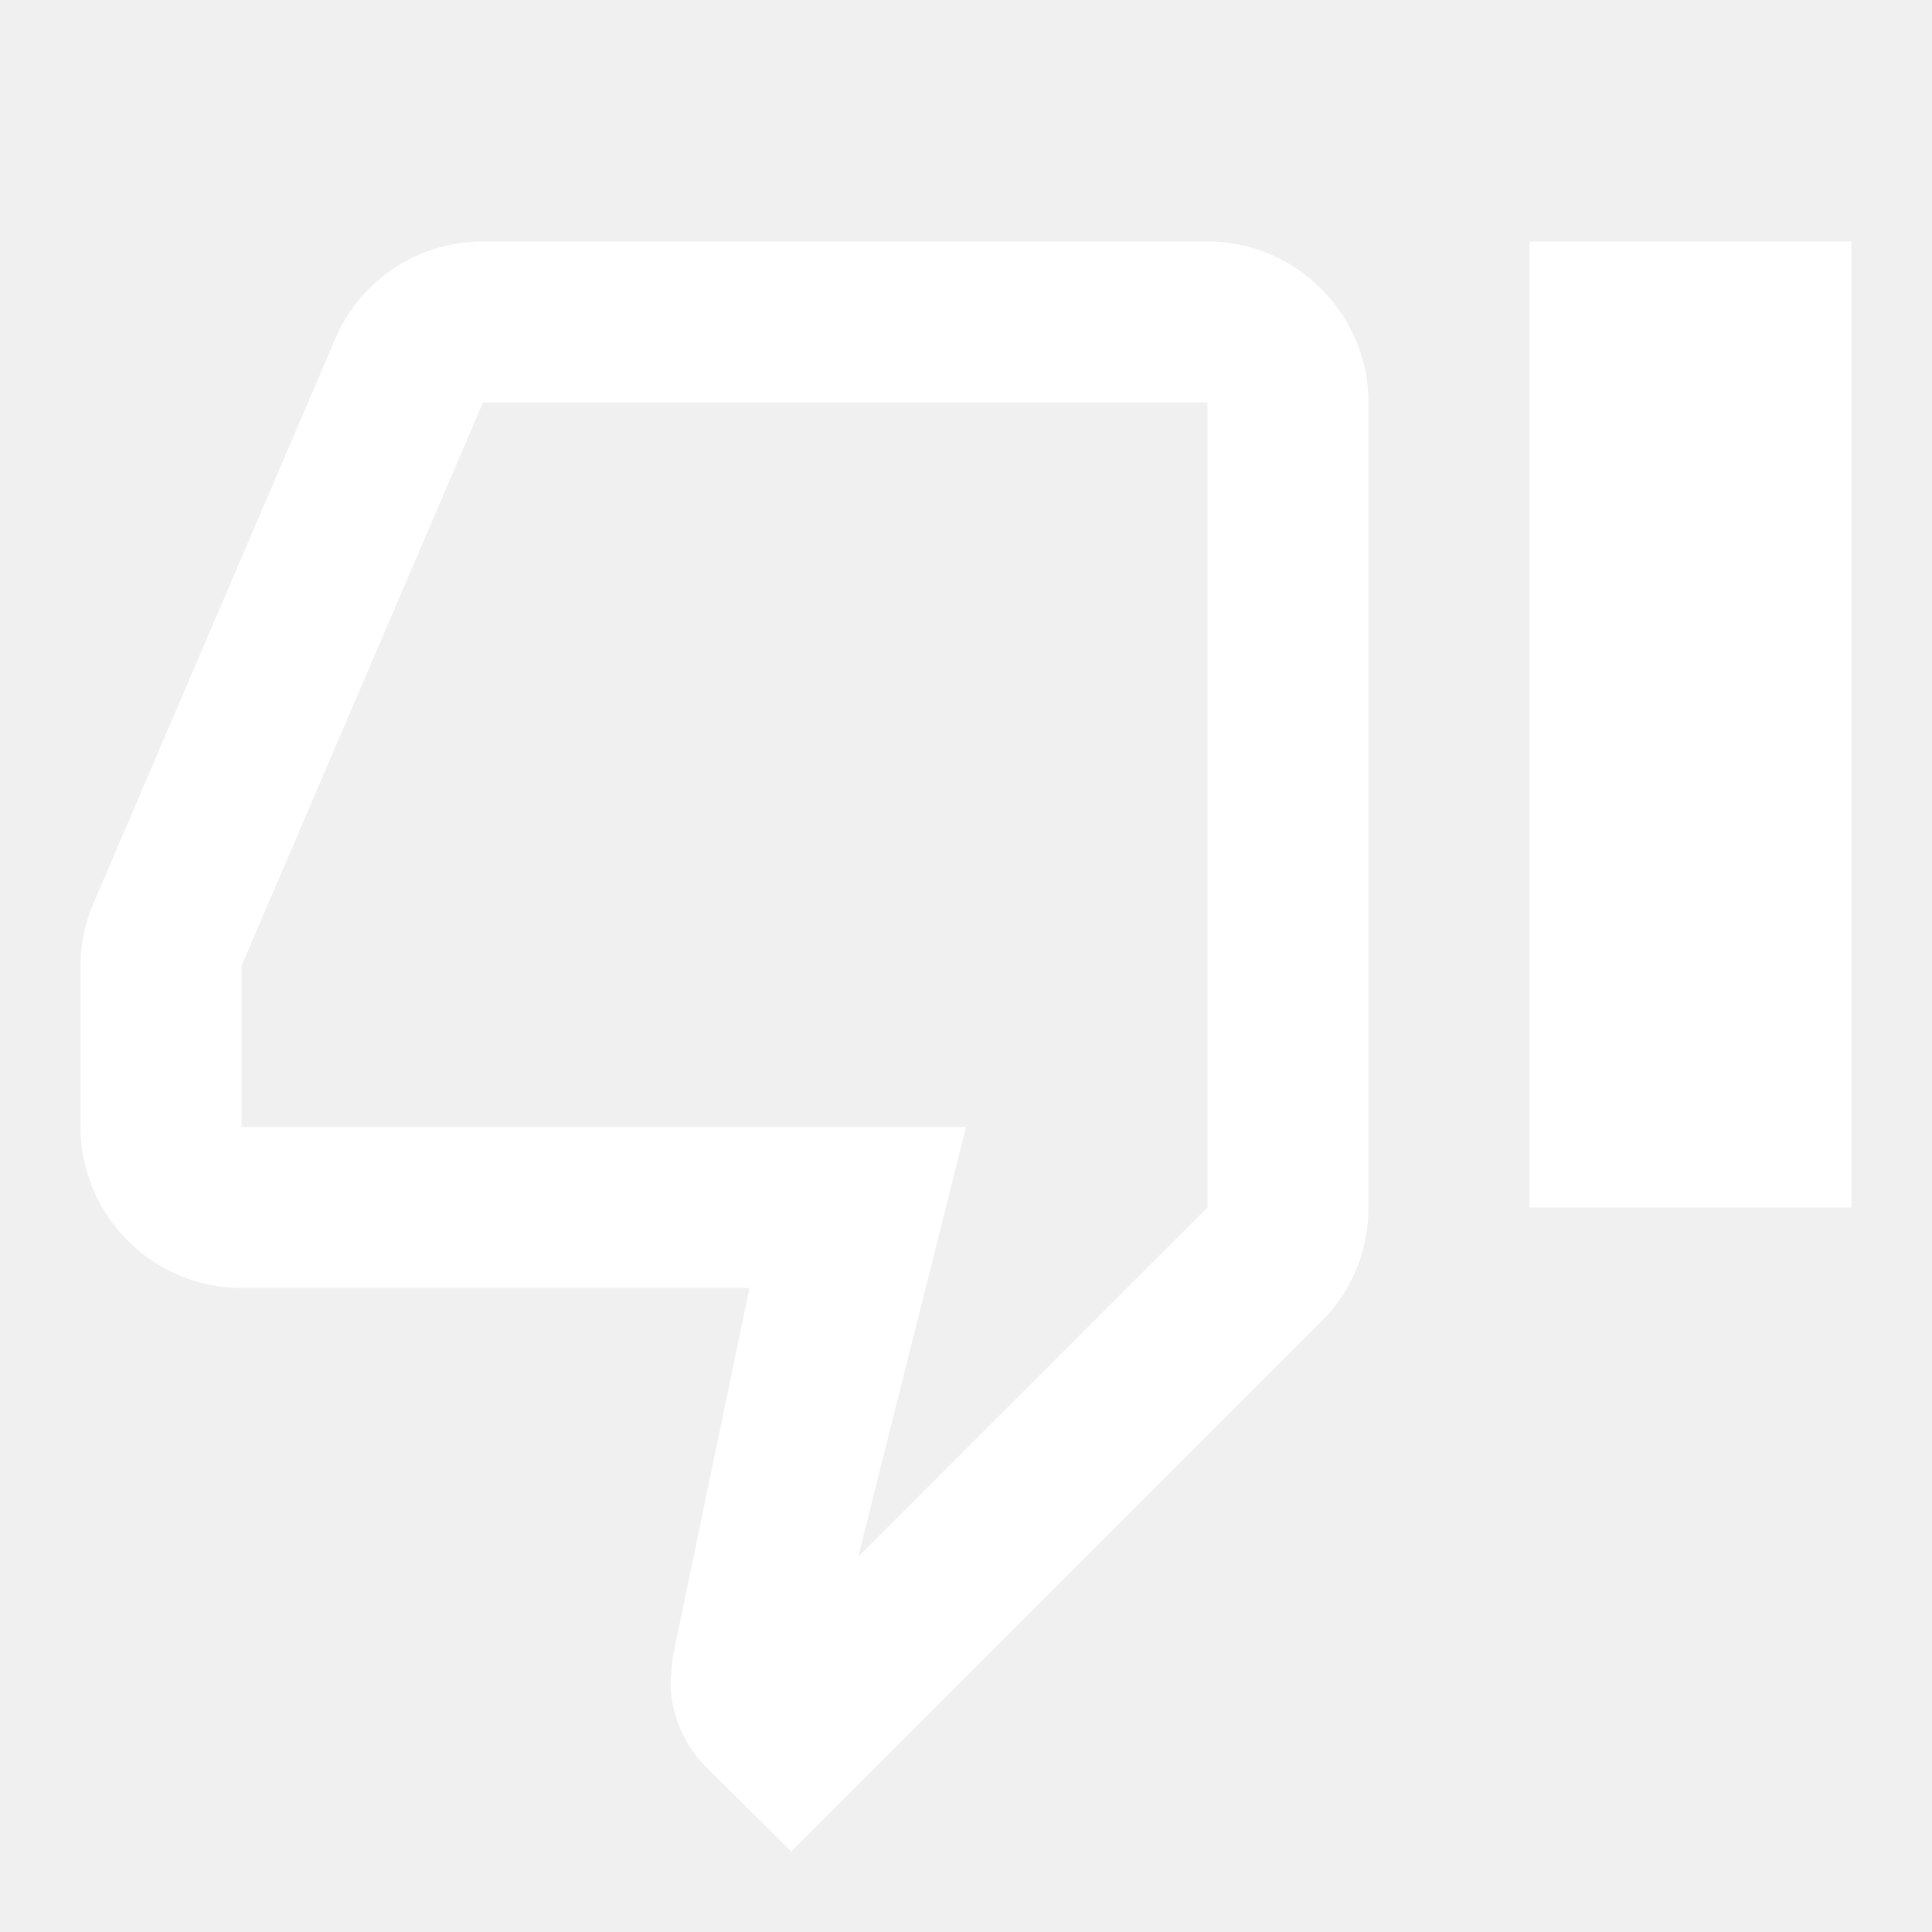
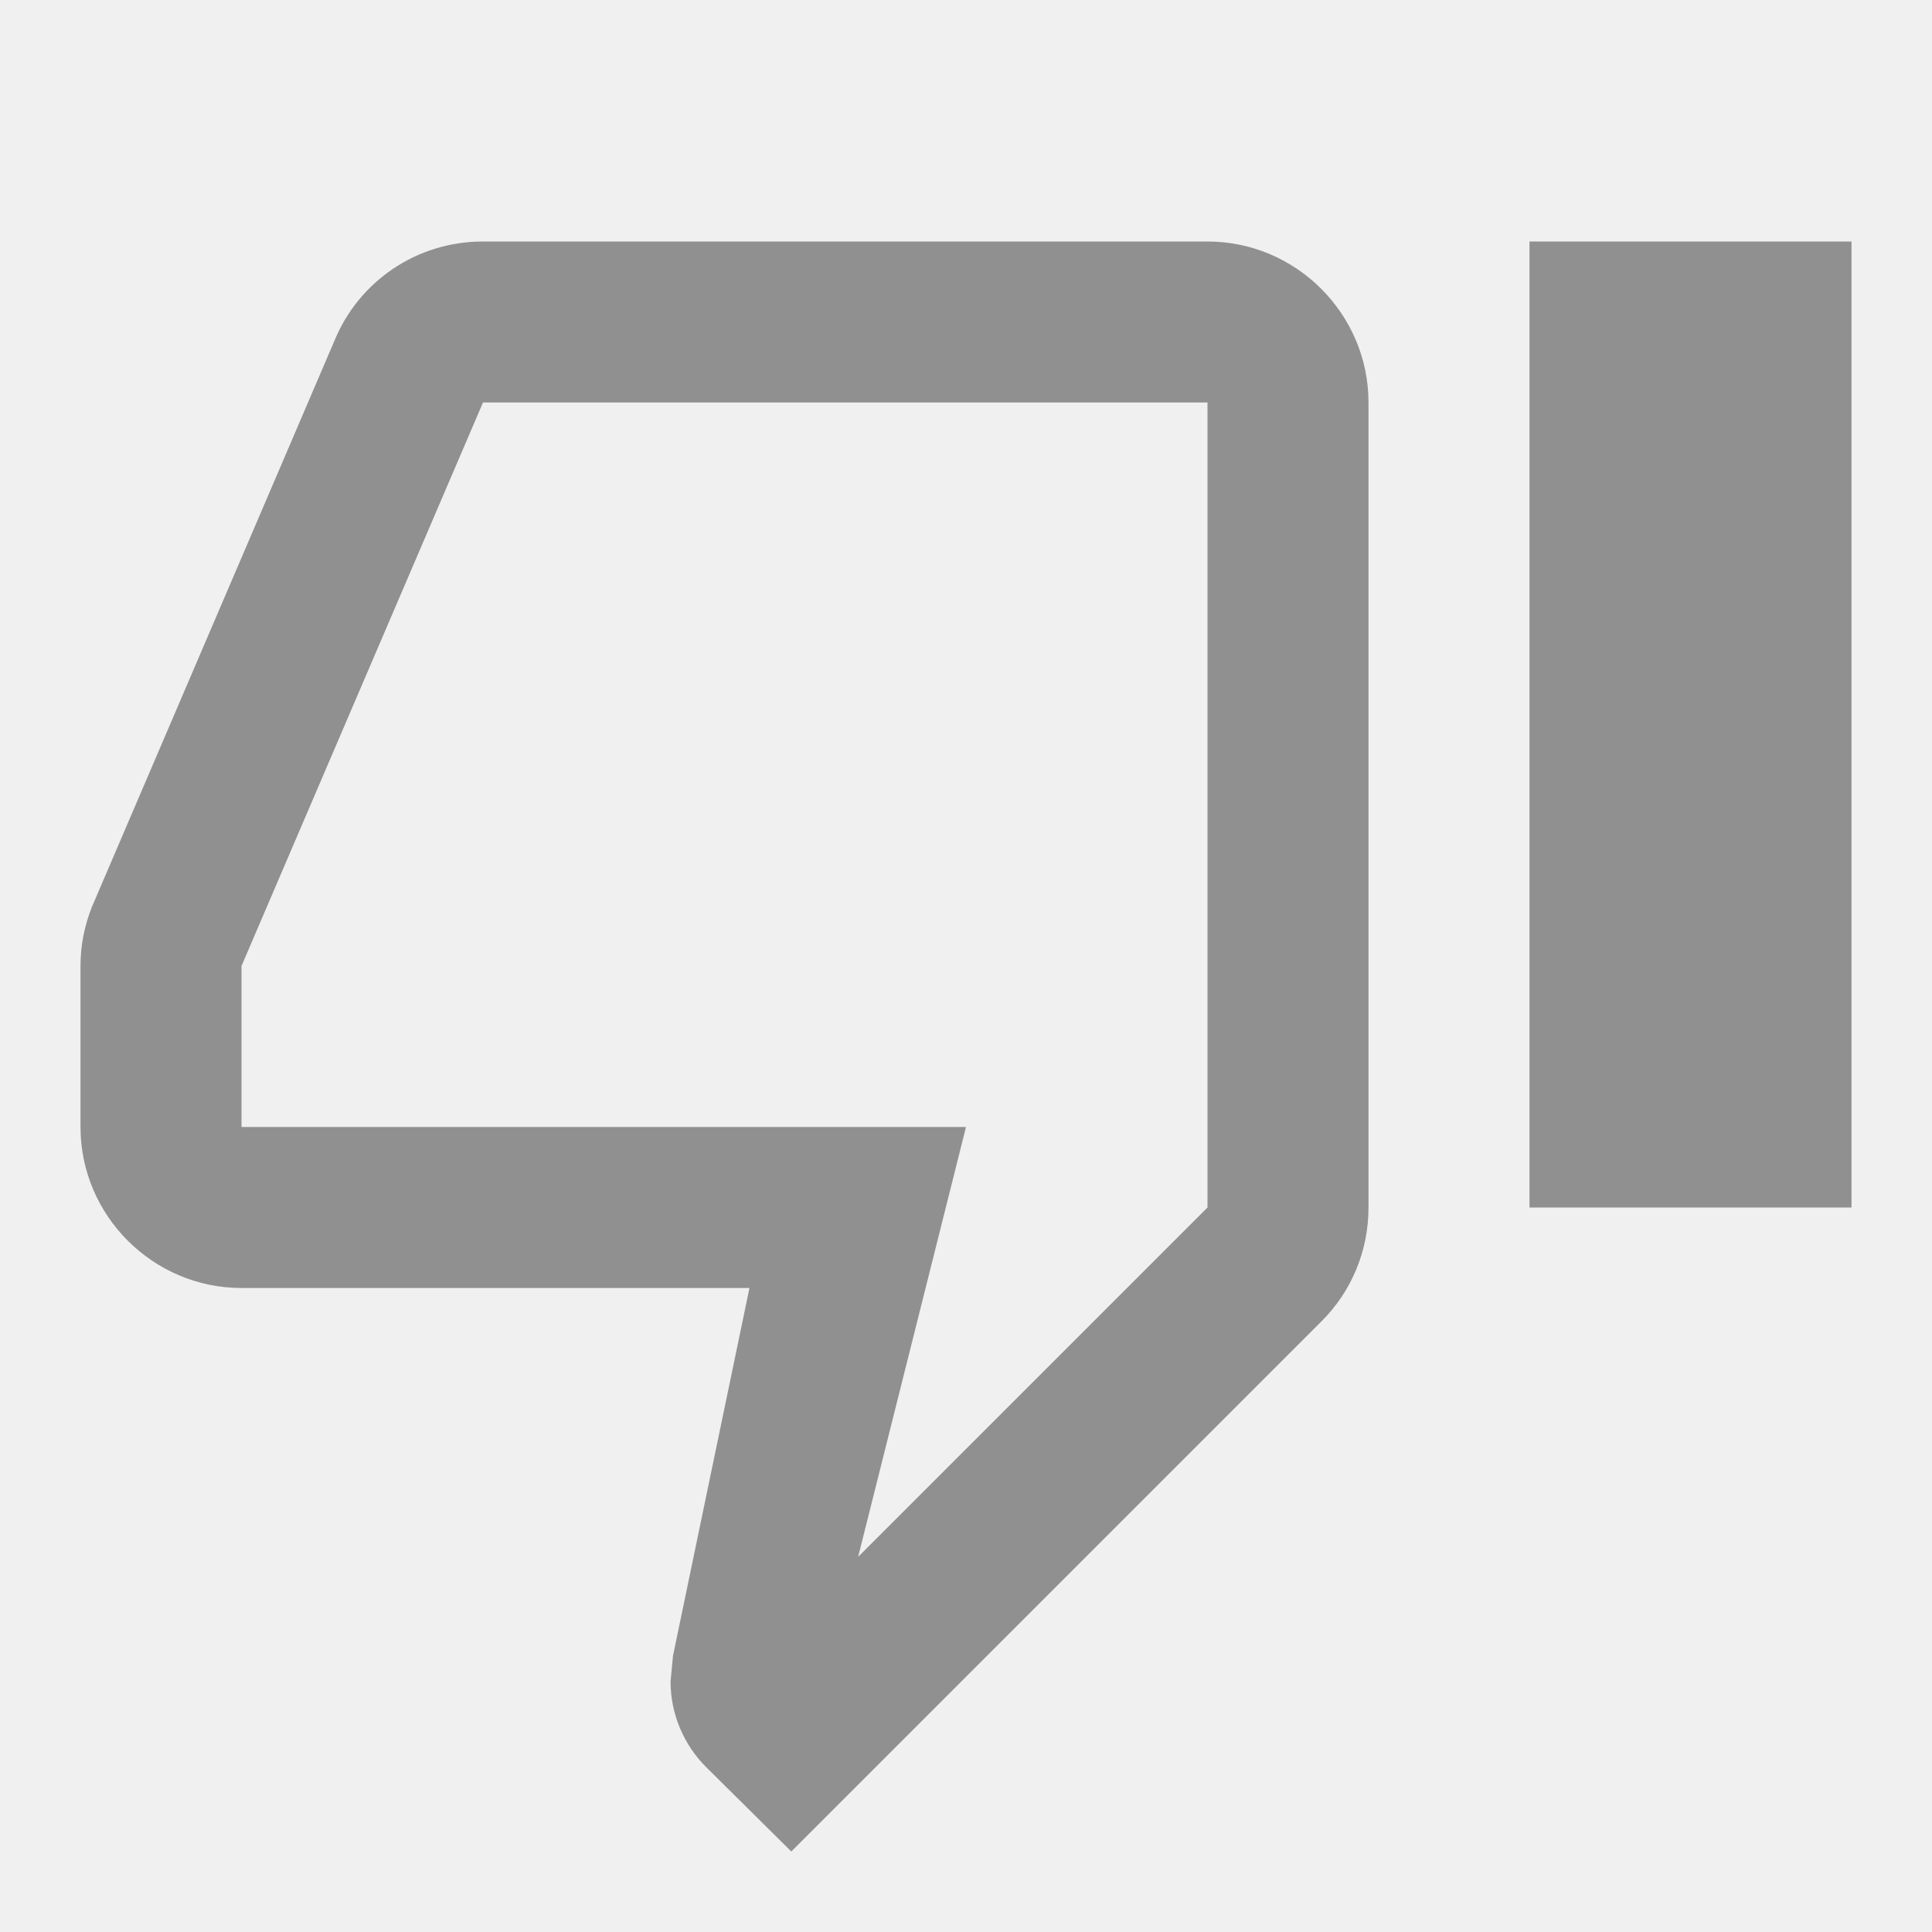
- <svg xmlns="http://www.w3.org/2000/svg" height="24px" viewBox="0 0 24 24" width="24px" fill="#FFFFFF">
+ <svg xmlns="http://www.w3.org/2000/svg" height="24px" viewBox="0 0 24 24" width="24px" fill="#909090">
  <path d="M0 0h24v24H0V0zm0 0h24v24H0V0z" fill="none" />
  <path d="M15 3H6c-.83 0-1.54.5-1.84 1.22l-3.02 7.05c-.09.23-.14.47-.14.73v2c0 1.1.9 2 2 2h6.31l-.95 4.57-.03.32c0 .41.17.79.44 1.06L9.83 23l6.59-6.59c.36-.36.58-.86.58-1.41V5c0-1.1-.9-2-2-2zm0 12l-4.34 4.34L12 14H3v-2l3-7h9v10zm4-12h4v12h-4z" />
</svg>
